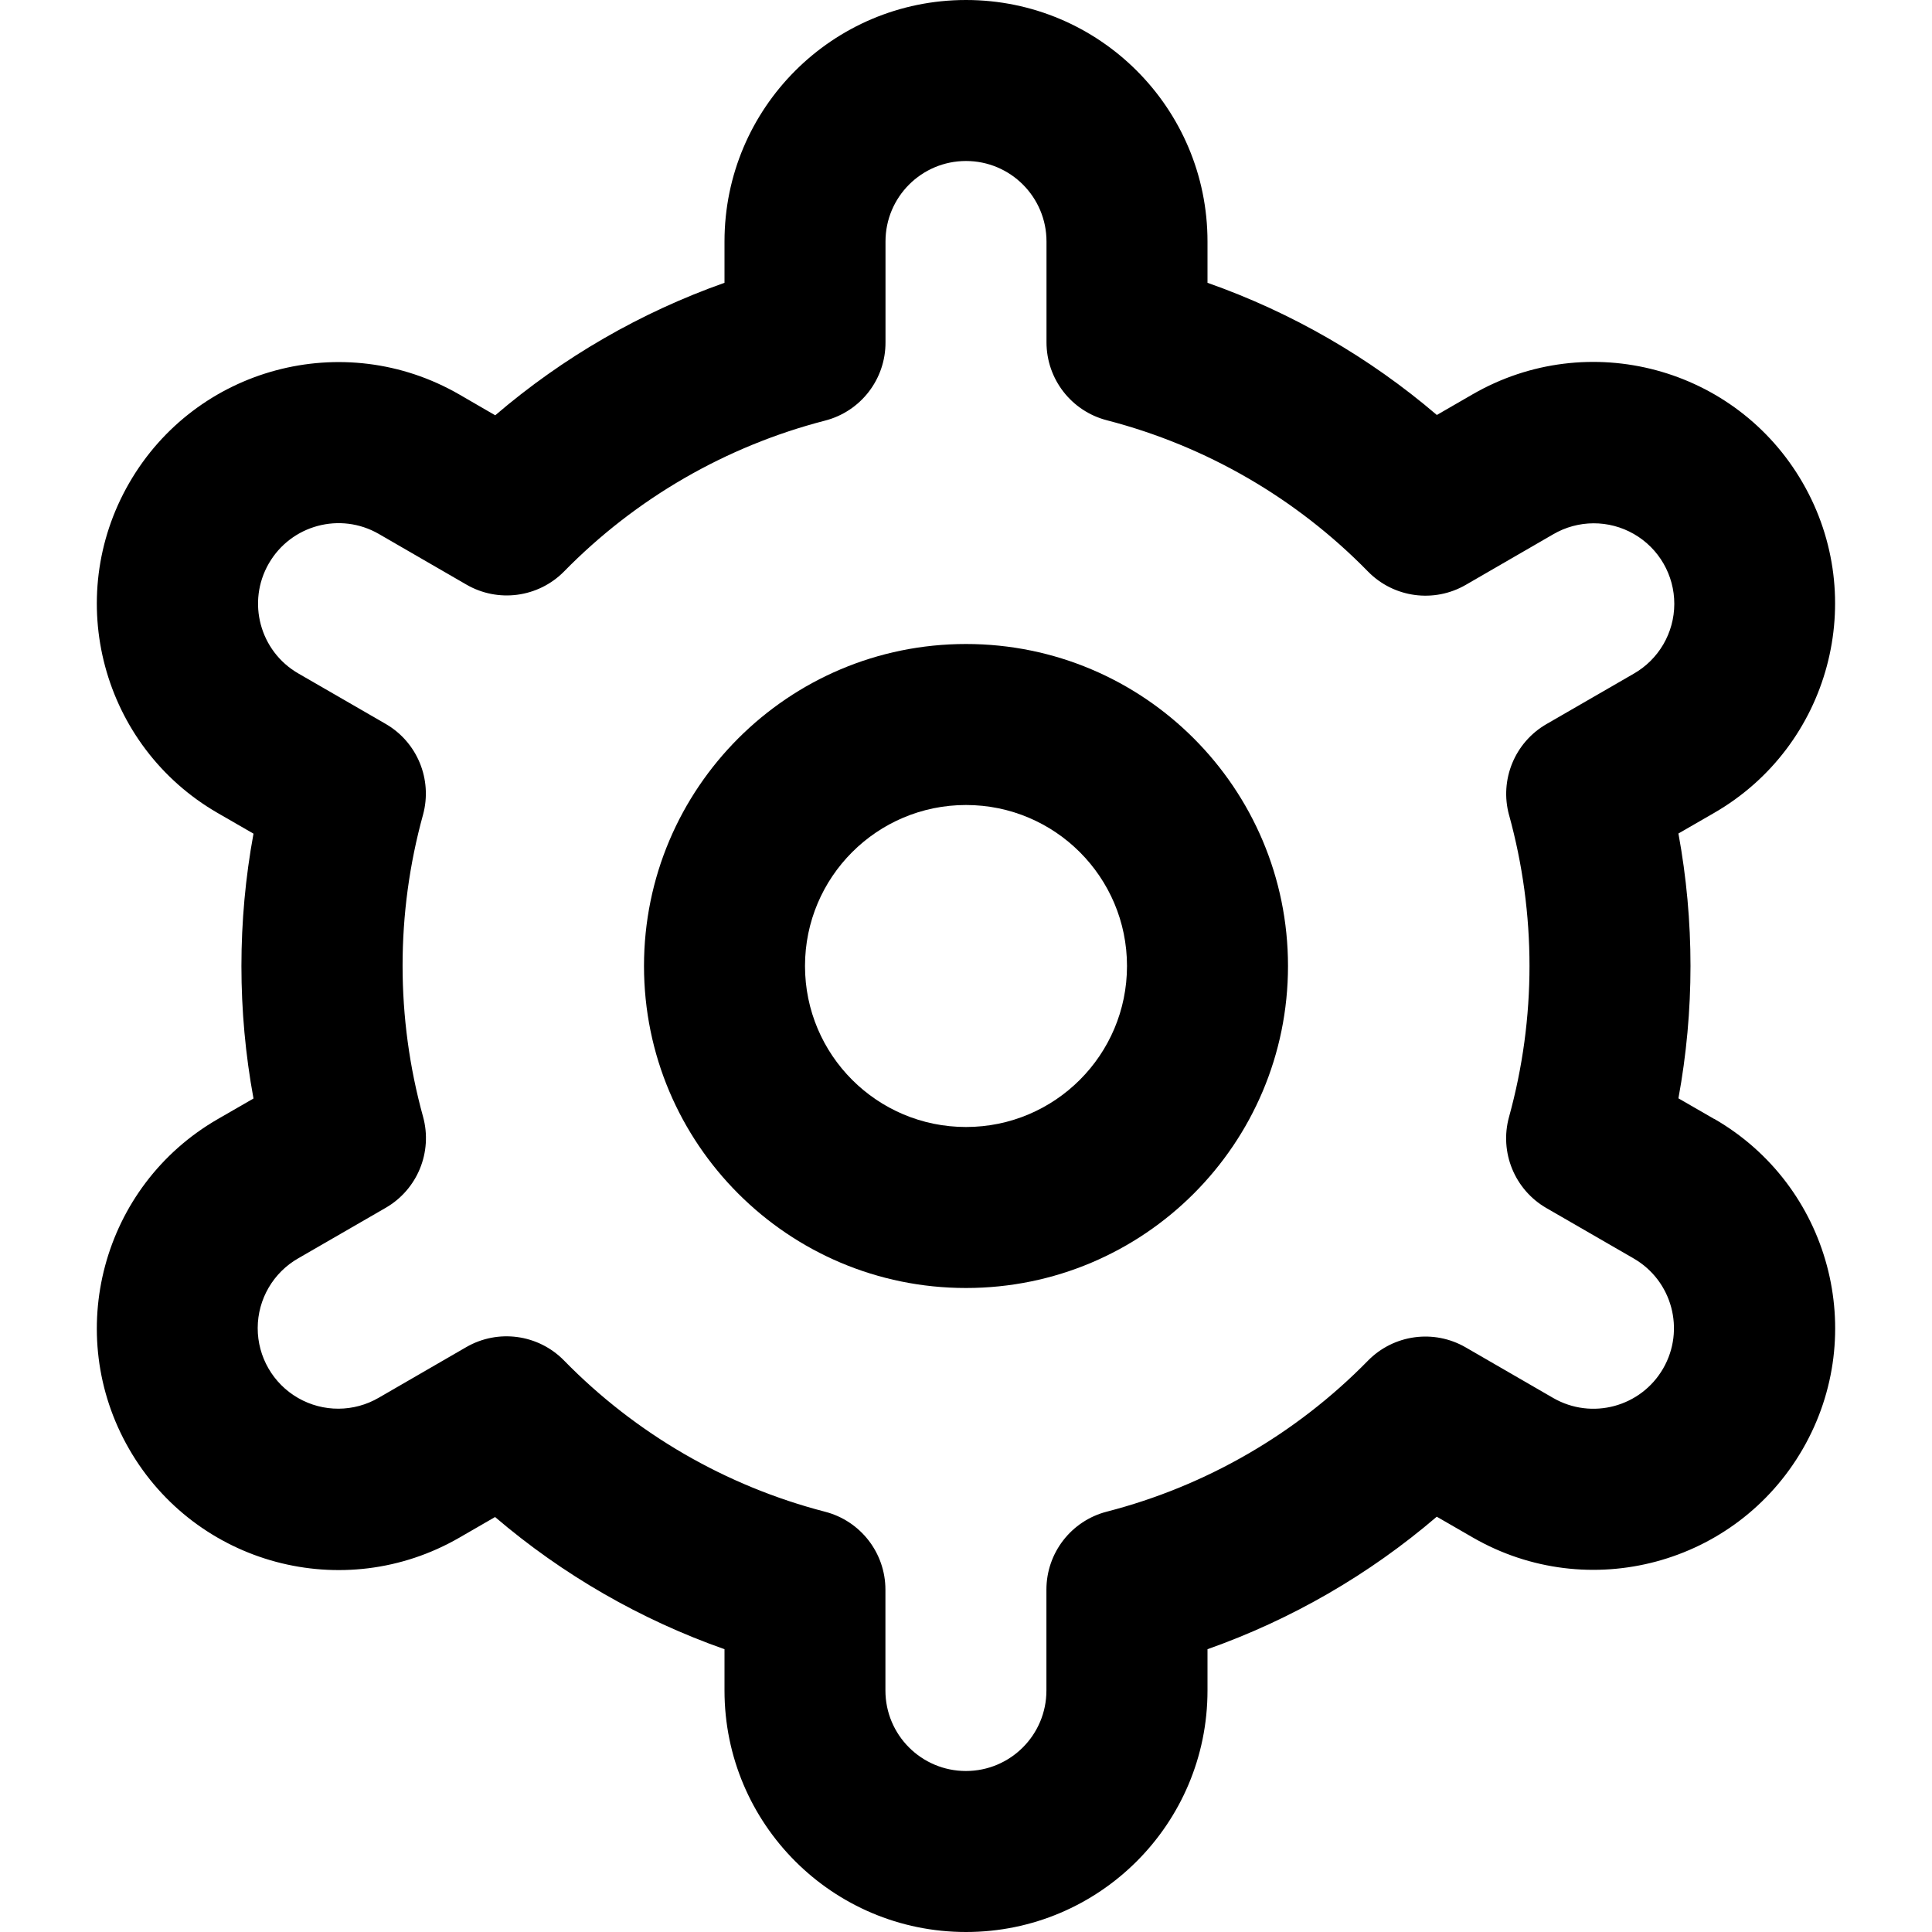
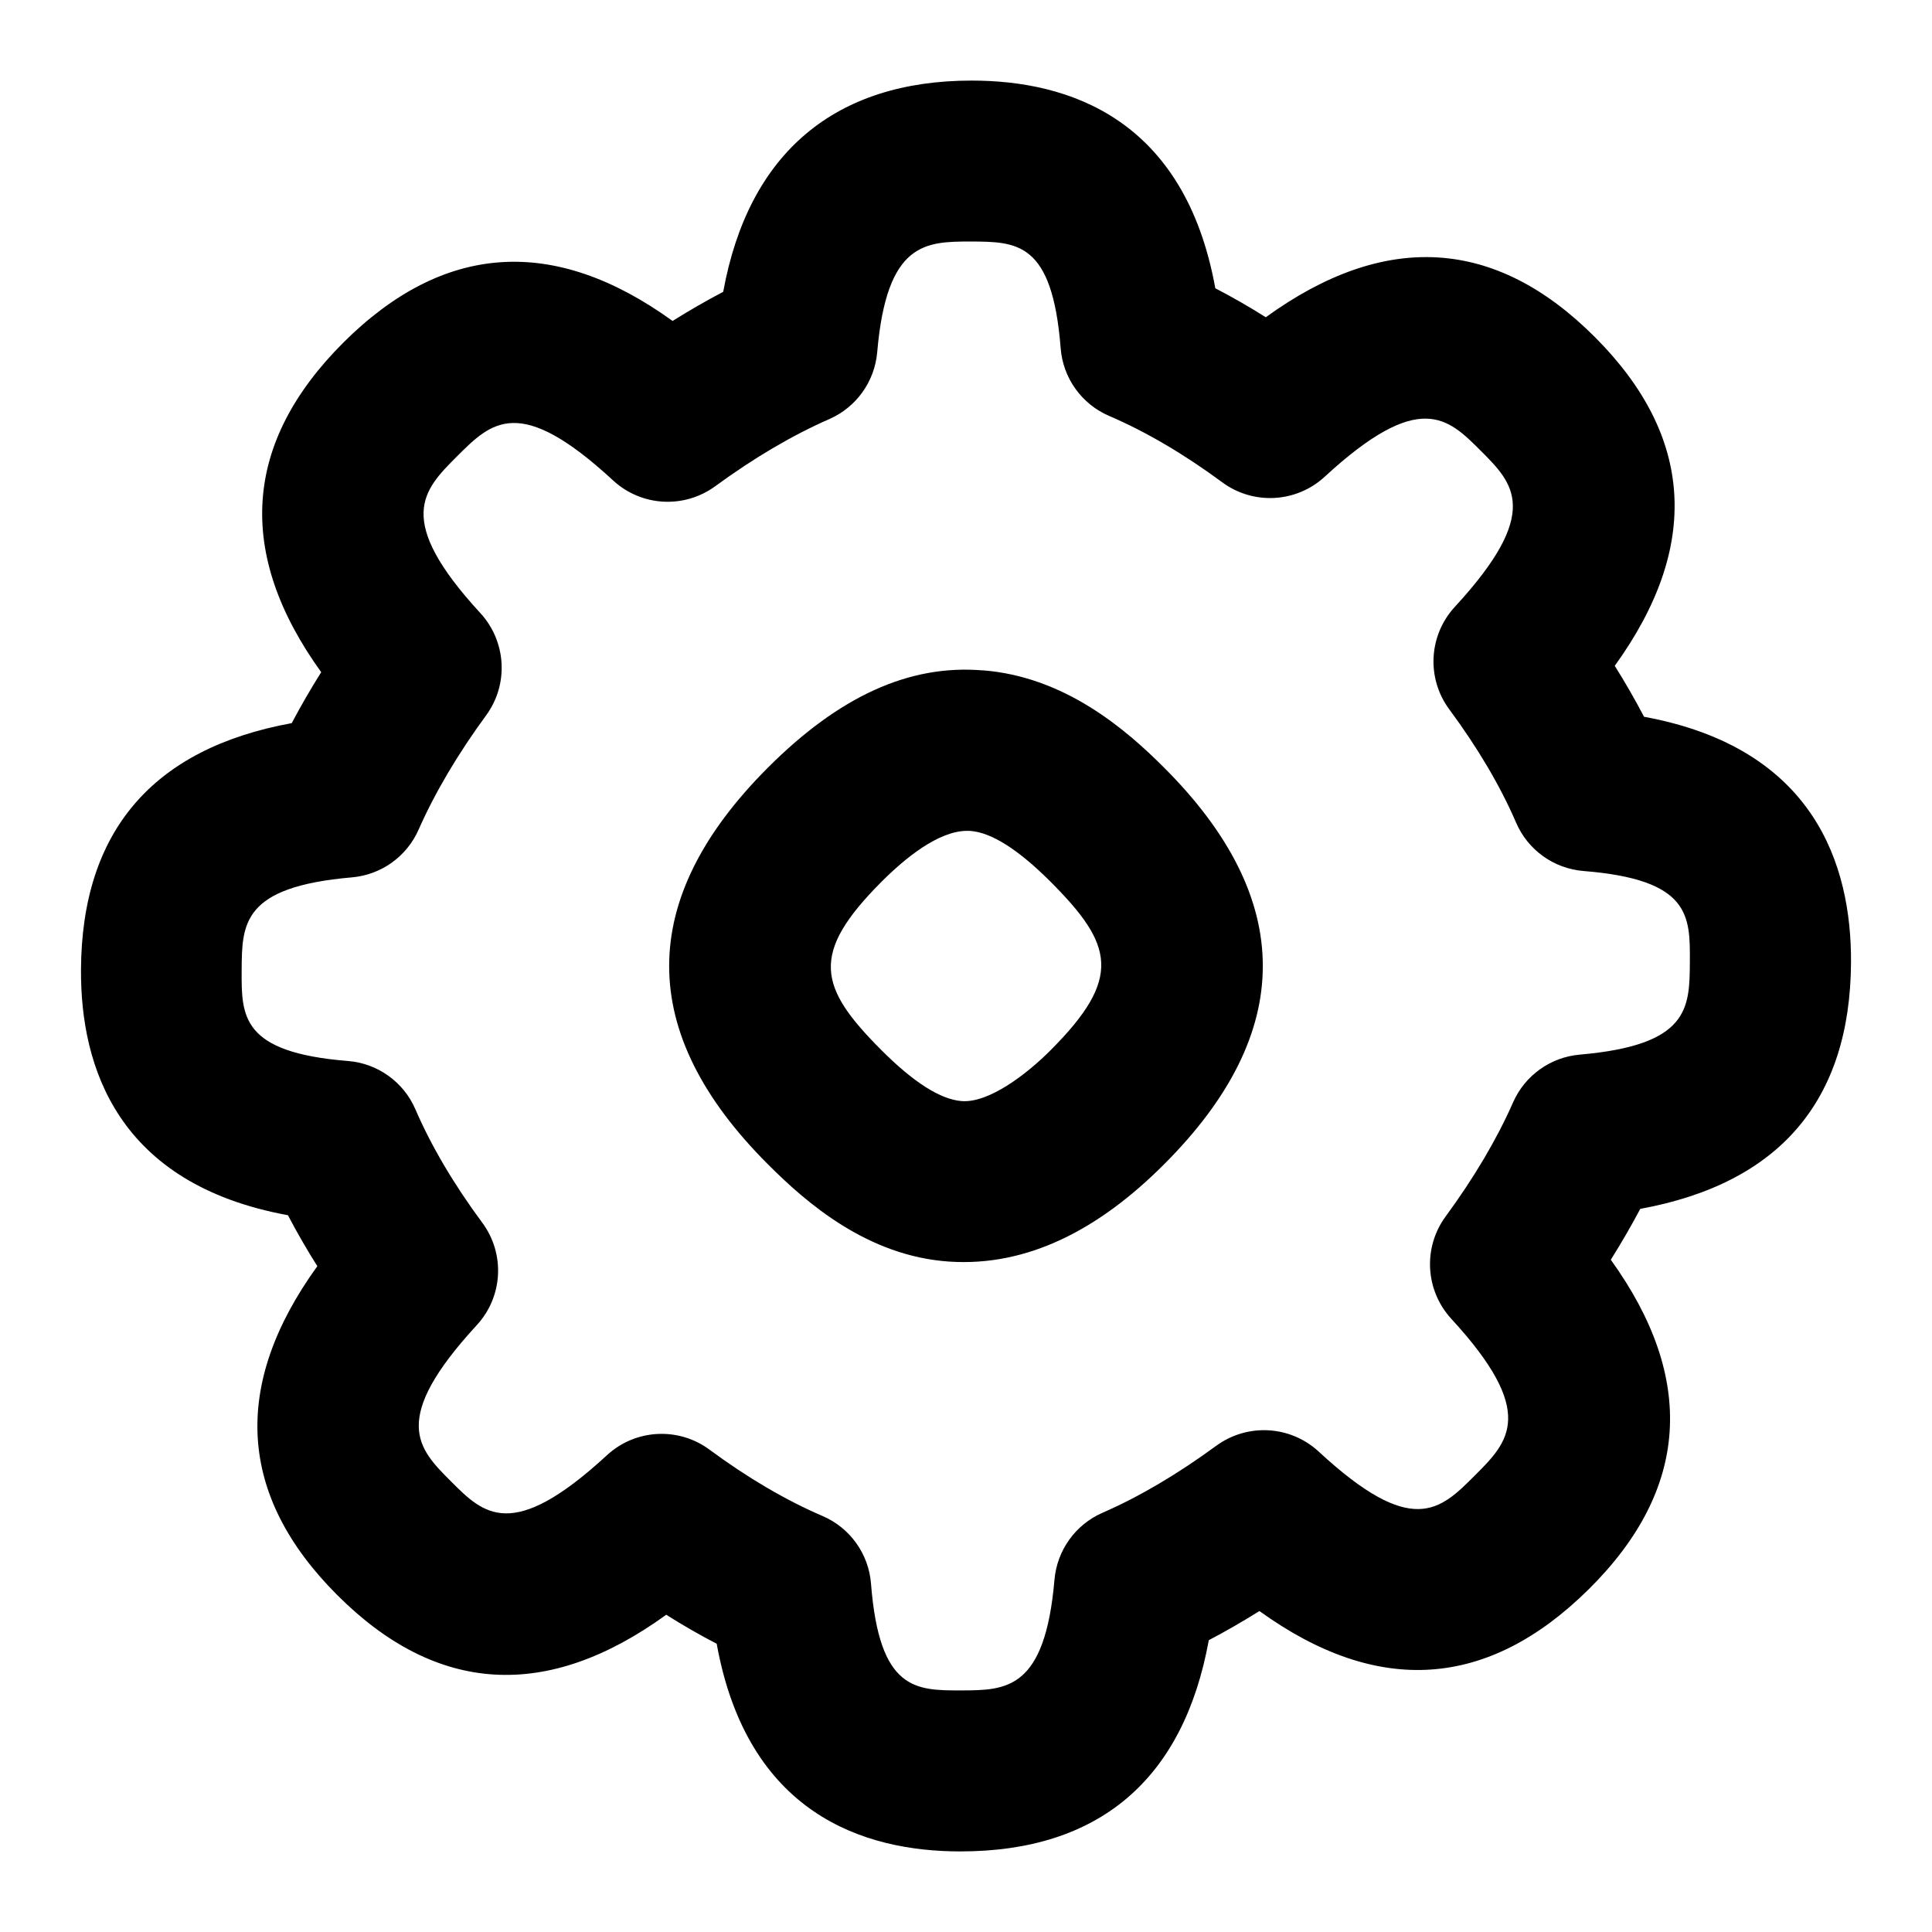
- <svg xmlns="http://www.w3.org/2000/svg" id="Outline" viewBox="0 0 24 24" width="512" height="512">
-   <path d="M12,8a4,4,0,1,0,4,4A4,4,0,0,0,12,8Zm0,6a2,2,0,1,1,2-2A2,2,0,0,1,12,14Z" />
-   <path d="M21.294,13.9l-.444-.256a9.1,9.1,0,0,0,0-3.29l.444-.256a3,3,0,1,0-3-5.2l-.445.257A8.977,8.977,0,0,0,15,3.513V3A3,3,0,0,0,9,3v.513A8.977,8.977,0,0,0,6.152,5.159L5.705,4.9a3,3,0,0,0-3,5.2l.444.256a9.1,9.1,0,0,0,0,3.29l-.444.256a3,3,0,1,0,3,5.2l.445-.257A8.977,8.977,0,0,0,9,20.487V21a3,3,0,0,0,6,0v-.513a8.977,8.977,0,0,0,2.848-1.646l.447.258a3,3,0,0,0,3-5.2Zm-2.548-3.776a7.048,7.048,0,0,1,0,3.75,1,1,0,0,0,.464,1.133l1.084.626a1,1,0,0,1-1,1.733l-1.086-.628a1,1,0,0,0-1.215.165,6.984,6.984,0,0,1-3.243,1.875,1,1,0,0,0-.751.969V21a1,1,0,0,1-2,0V19.748a1,1,0,0,0-.751-.969A6.984,6.984,0,0,1,7.006,16.9a1,1,0,0,0-1.215-.165l-1.084.627a1,1,0,1,1-1-1.732l1.084-.626a1,1,0,0,0,.464-1.133,7.048,7.048,0,0,1,0-3.75A1,1,0,0,0,4.79,8.992L3.706,8.366a1,1,0,0,1,1-1.733l1.086.628A1,1,0,0,0,7.006,7.1a6.984,6.984,0,0,1,3.243-1.875A1,1,0,0,0,11,4.252V3a1,1,0,0,1,2,0V4.252a1,1,0,0,0,.751.969A6.984,6.984,0,0,1,16.994,7.1a1,1,0,0,0,1.215.165l1.084-.627a1,1,0,1,1,1,1.732l-1.084.626A1,1,0,0,0,18.746,10.125Z" />
+ <svg xmlns="http://www.w3.org/2000/svg" id="Layer_1" data-name="Layer 1" viewBox="0 0 24 24">
+   <path d="M12.208,8.328c-.916-.077-1.788,.326-2.67,1.209-1.634,1.635-1.634,3.292,0,4.925,.481,.482,1.239,1.142,2.254,1.21,.966,.064,1.854-.392,2.67-1.21,1.634-1.634,1.633-3.292,0-4.925-.481-.482-1.239-1.132-2.254-1.21Zm.84,4.721s0,0,0,0c-.302,.302-.767,.655-1.102,.629-.262-.02-.596-.232-.993-.629-.787-.787-.897-1.2,0-2.098,.291-.291,.706-.63,1.061-.63,.014,0,.028,0,.041,.001,.262,.02,.596,.232,.993,.629,.787,.787,.897,1.2,0,2.098Z" />
+   <path d="M22.994,11.954c.006-1.206-.452-2.662-2.571-3.05-.11-.21-.231-.421-.364-.633,1.068-1.479,.986-2.851-.248-4.085-1.235-1.236-2.607-1.317-4.087-.245-.209-.132-.418-.252-.627-.36-.382-2.112-1.824-2.58-3.027-2.58-1.69,0-2.771,.891-3.086,2.624-.208,.109-.418,.23-.629,.362-1.473-1.064-2.846-.973-4.093,.272-1.243,1.244-1.333,2.618-.272,4.091-.133,.212-.255,.423-.366,.633-1.729,.316-2.609,1.345-2.618,3.063-.006,1.206,.452,2.662,2.571,3.05,.11,.21,.231,.421,.365,.633-1.069,1.479-.987,2.851,.247,4.085,1.235,1.236,2.608,1.317,4.087,.245,.209,.132,.418,.252,.627,.36,.382,2.112,1.824,2.58,3.027,2.58,1.721,0,2.771-.891,3.086-2.624,.208-.109,.418-.23,.629-.362,1.471,1.061,2.84,.968,4.092-.272s1.334-2.618,.273-4.092c.133-.212,.255-.423,.366-.632,1.729-.316,2.609-1.345,2.618-3.063Zm-3.369,1.147c-.364,.031-.682,.259-.829,.593-.201,.456-.483,.934-.839,1.419-.282,.385-.252,.917,.071,1.269,1.073,1.166,.713,1.527,.295,1.945-.435,.436-.78,.78-1.943-.296-.352-.324-.883-.354-1.27-.072-.483,.354-.959,.635-1.416,.834-.335,.147-.563,.465-.595,.831-.118,1.37-.6,1.373-1.157,1.375-.565,0-1.018,.006-1.122-1.326-.029-.371-.261-.695-.603-.841-.454-.195-.927-.472-1.405-.825-.177-.131-.386-.195-.594-.195-.244,0-.487,.089-.678,.265-1.179,1.087-1.532,.732-1.939,.324-.409-.409-.762-.763,.322-1.94,.325-.353,.354-.886,.068-1.272-.356-.481-.635-.955-.83-1.407-.146-.341-.47-.573-.839-.602-1.325-.106-1.323-.555-1.32-1.123,.003-.581,.005-1.04,1.369-1.158,.364-.031,.682-.259,.829-.593,.202-.457,.484-.935,.839-1.42,.282-.385,.252-.917-.071-1.269-1.073-1.165-.712-1.526-.295-1.944,.435-.435,.78-.779,1.943,.295,.352,.325,.883,.354,1.269,.072,.484-.354,.96-.634,1.417-.834,.335-.147,.563-.465,.595-.831,.118-1.37,.6-1.373,1.157-1.375,.573,.004,1.018-.006,1.122,1.326,.029,.371,.261,.695,.603,.841,.454,.195,.927,.472,1.405,.825,.385,.284,.919,.255,1.271-.069,1.179-1.087,1.531-.732,1.939-.324,.409,.409,.763,.763-.322,1.94-.325,.353-.354,.887-.069,1.272,.356,.481,.635,.955,.83,1.407,.146,.341,.47,.573,.839,.602,1.325,.106,1.323,.555,1.32,1.123-.003,.581-.005,1.04-1.369,1.158Z" />
</svg>
